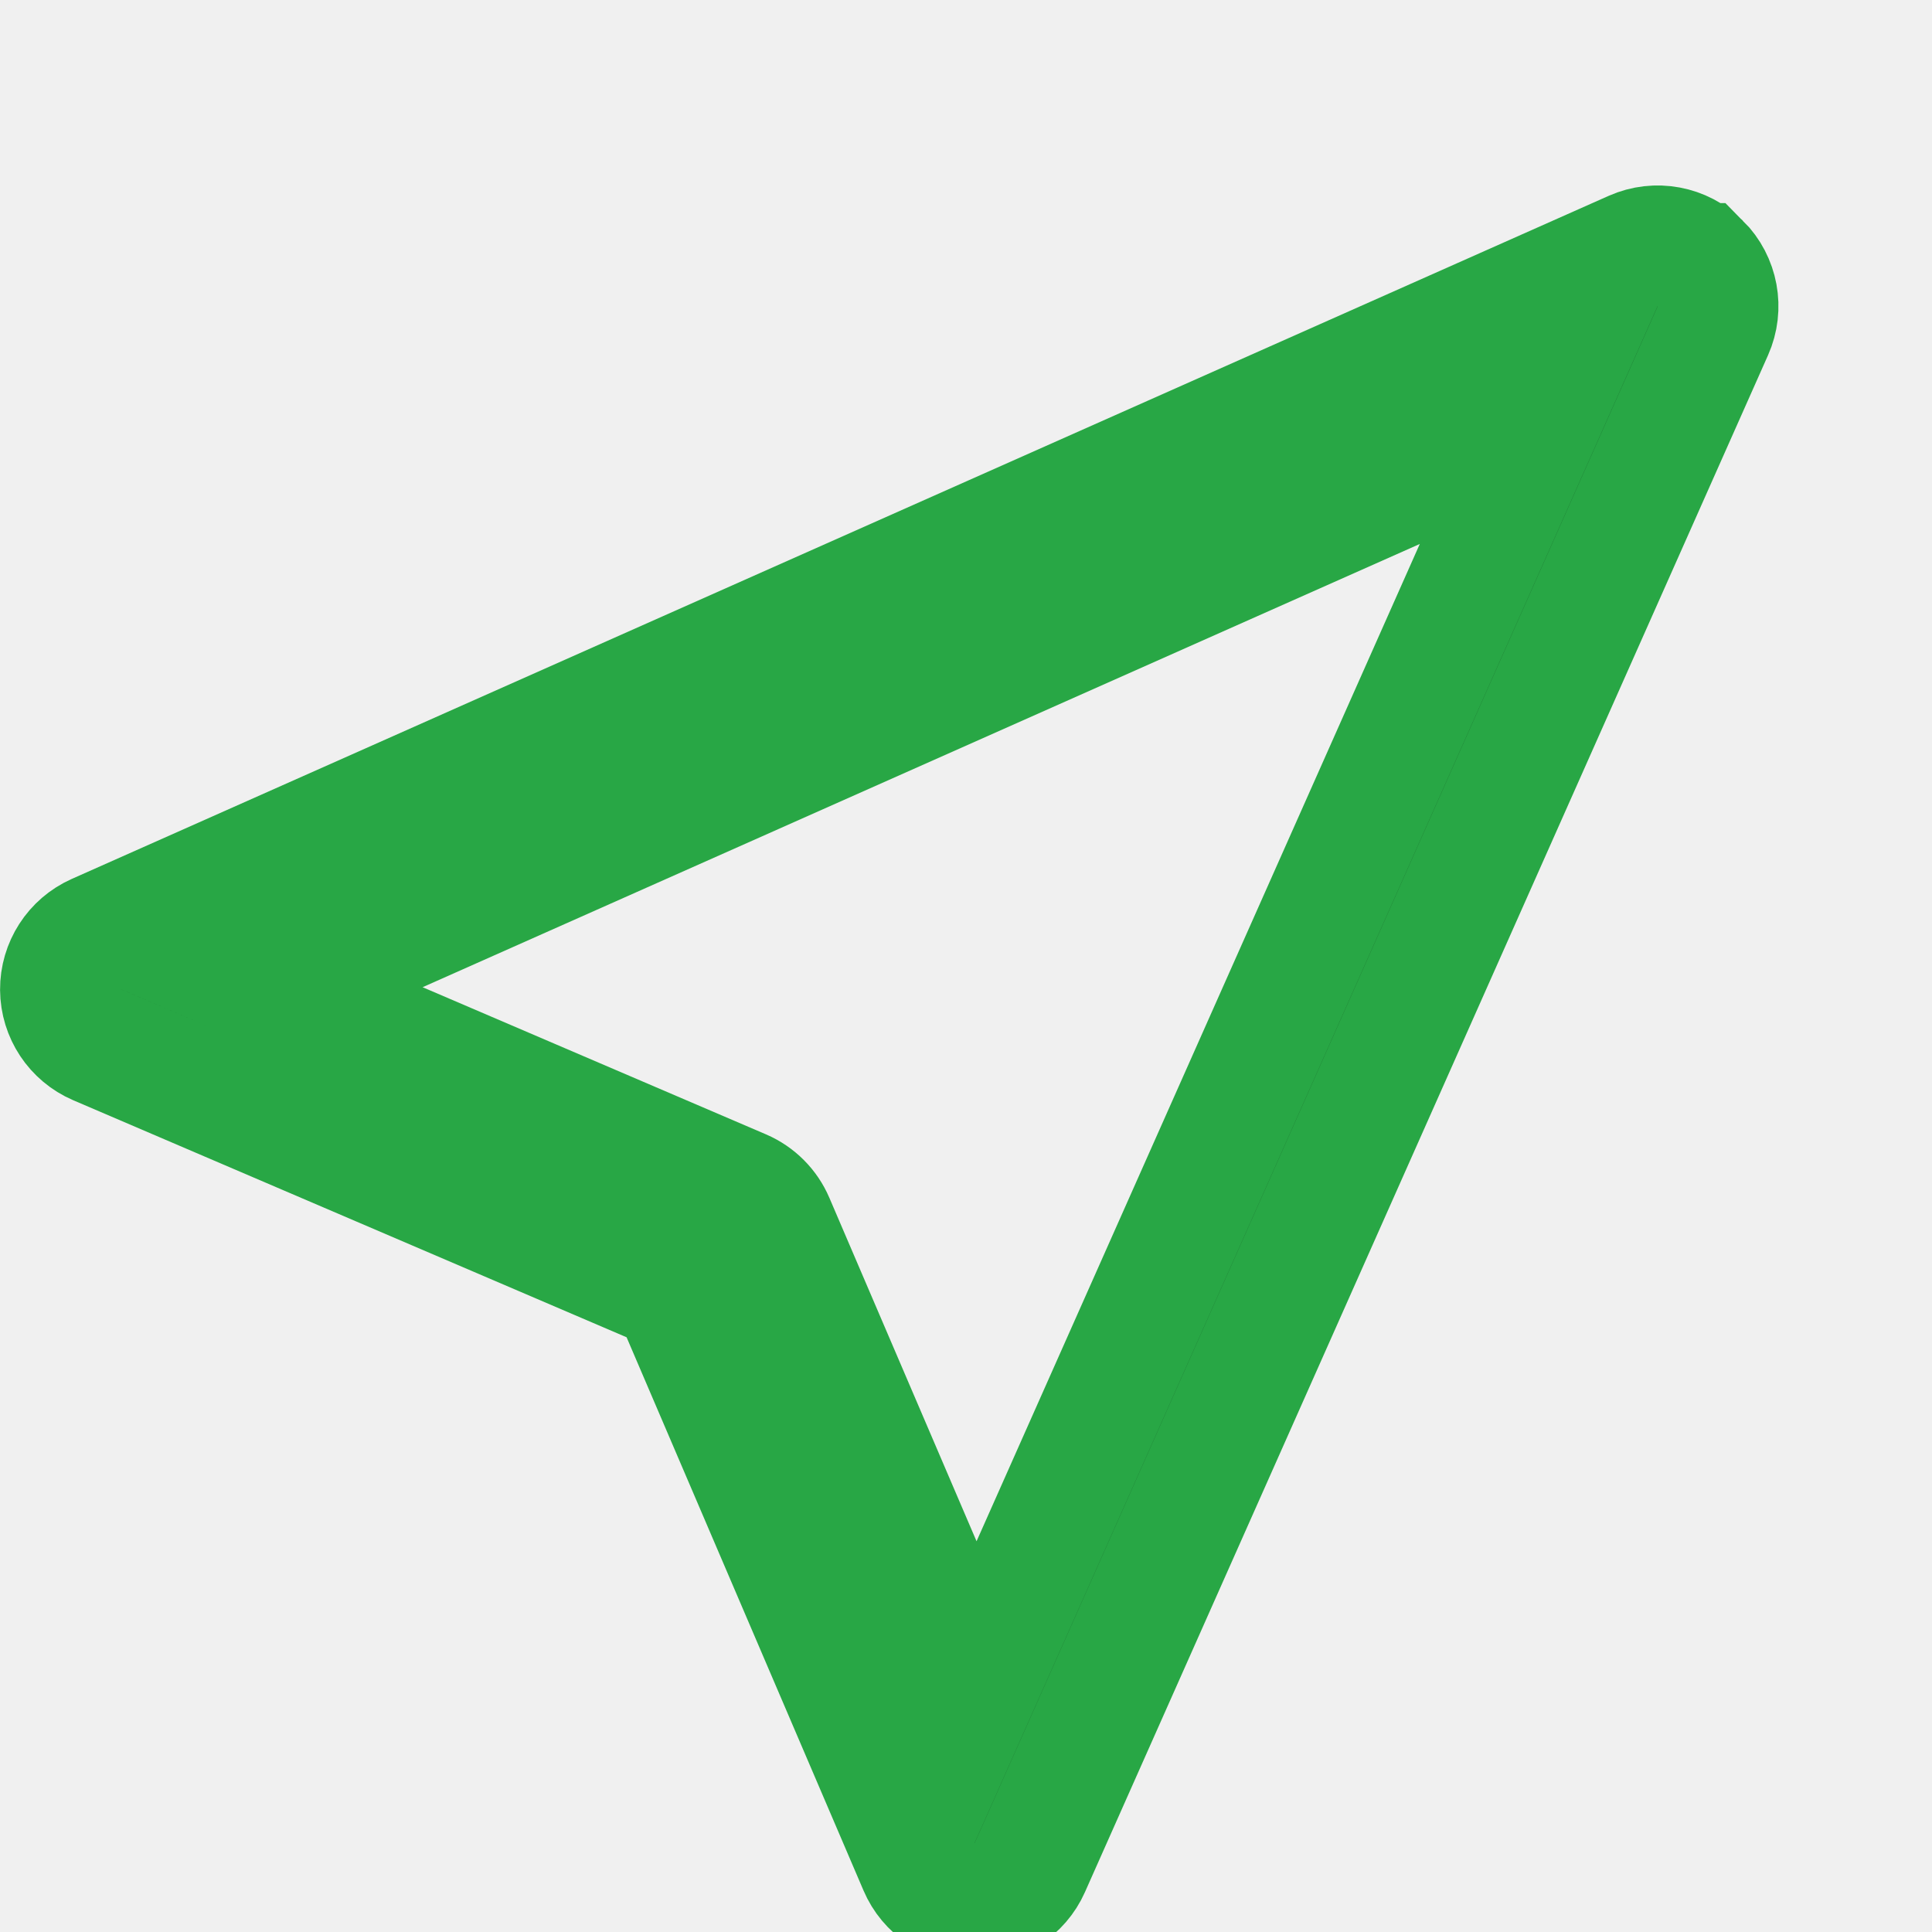
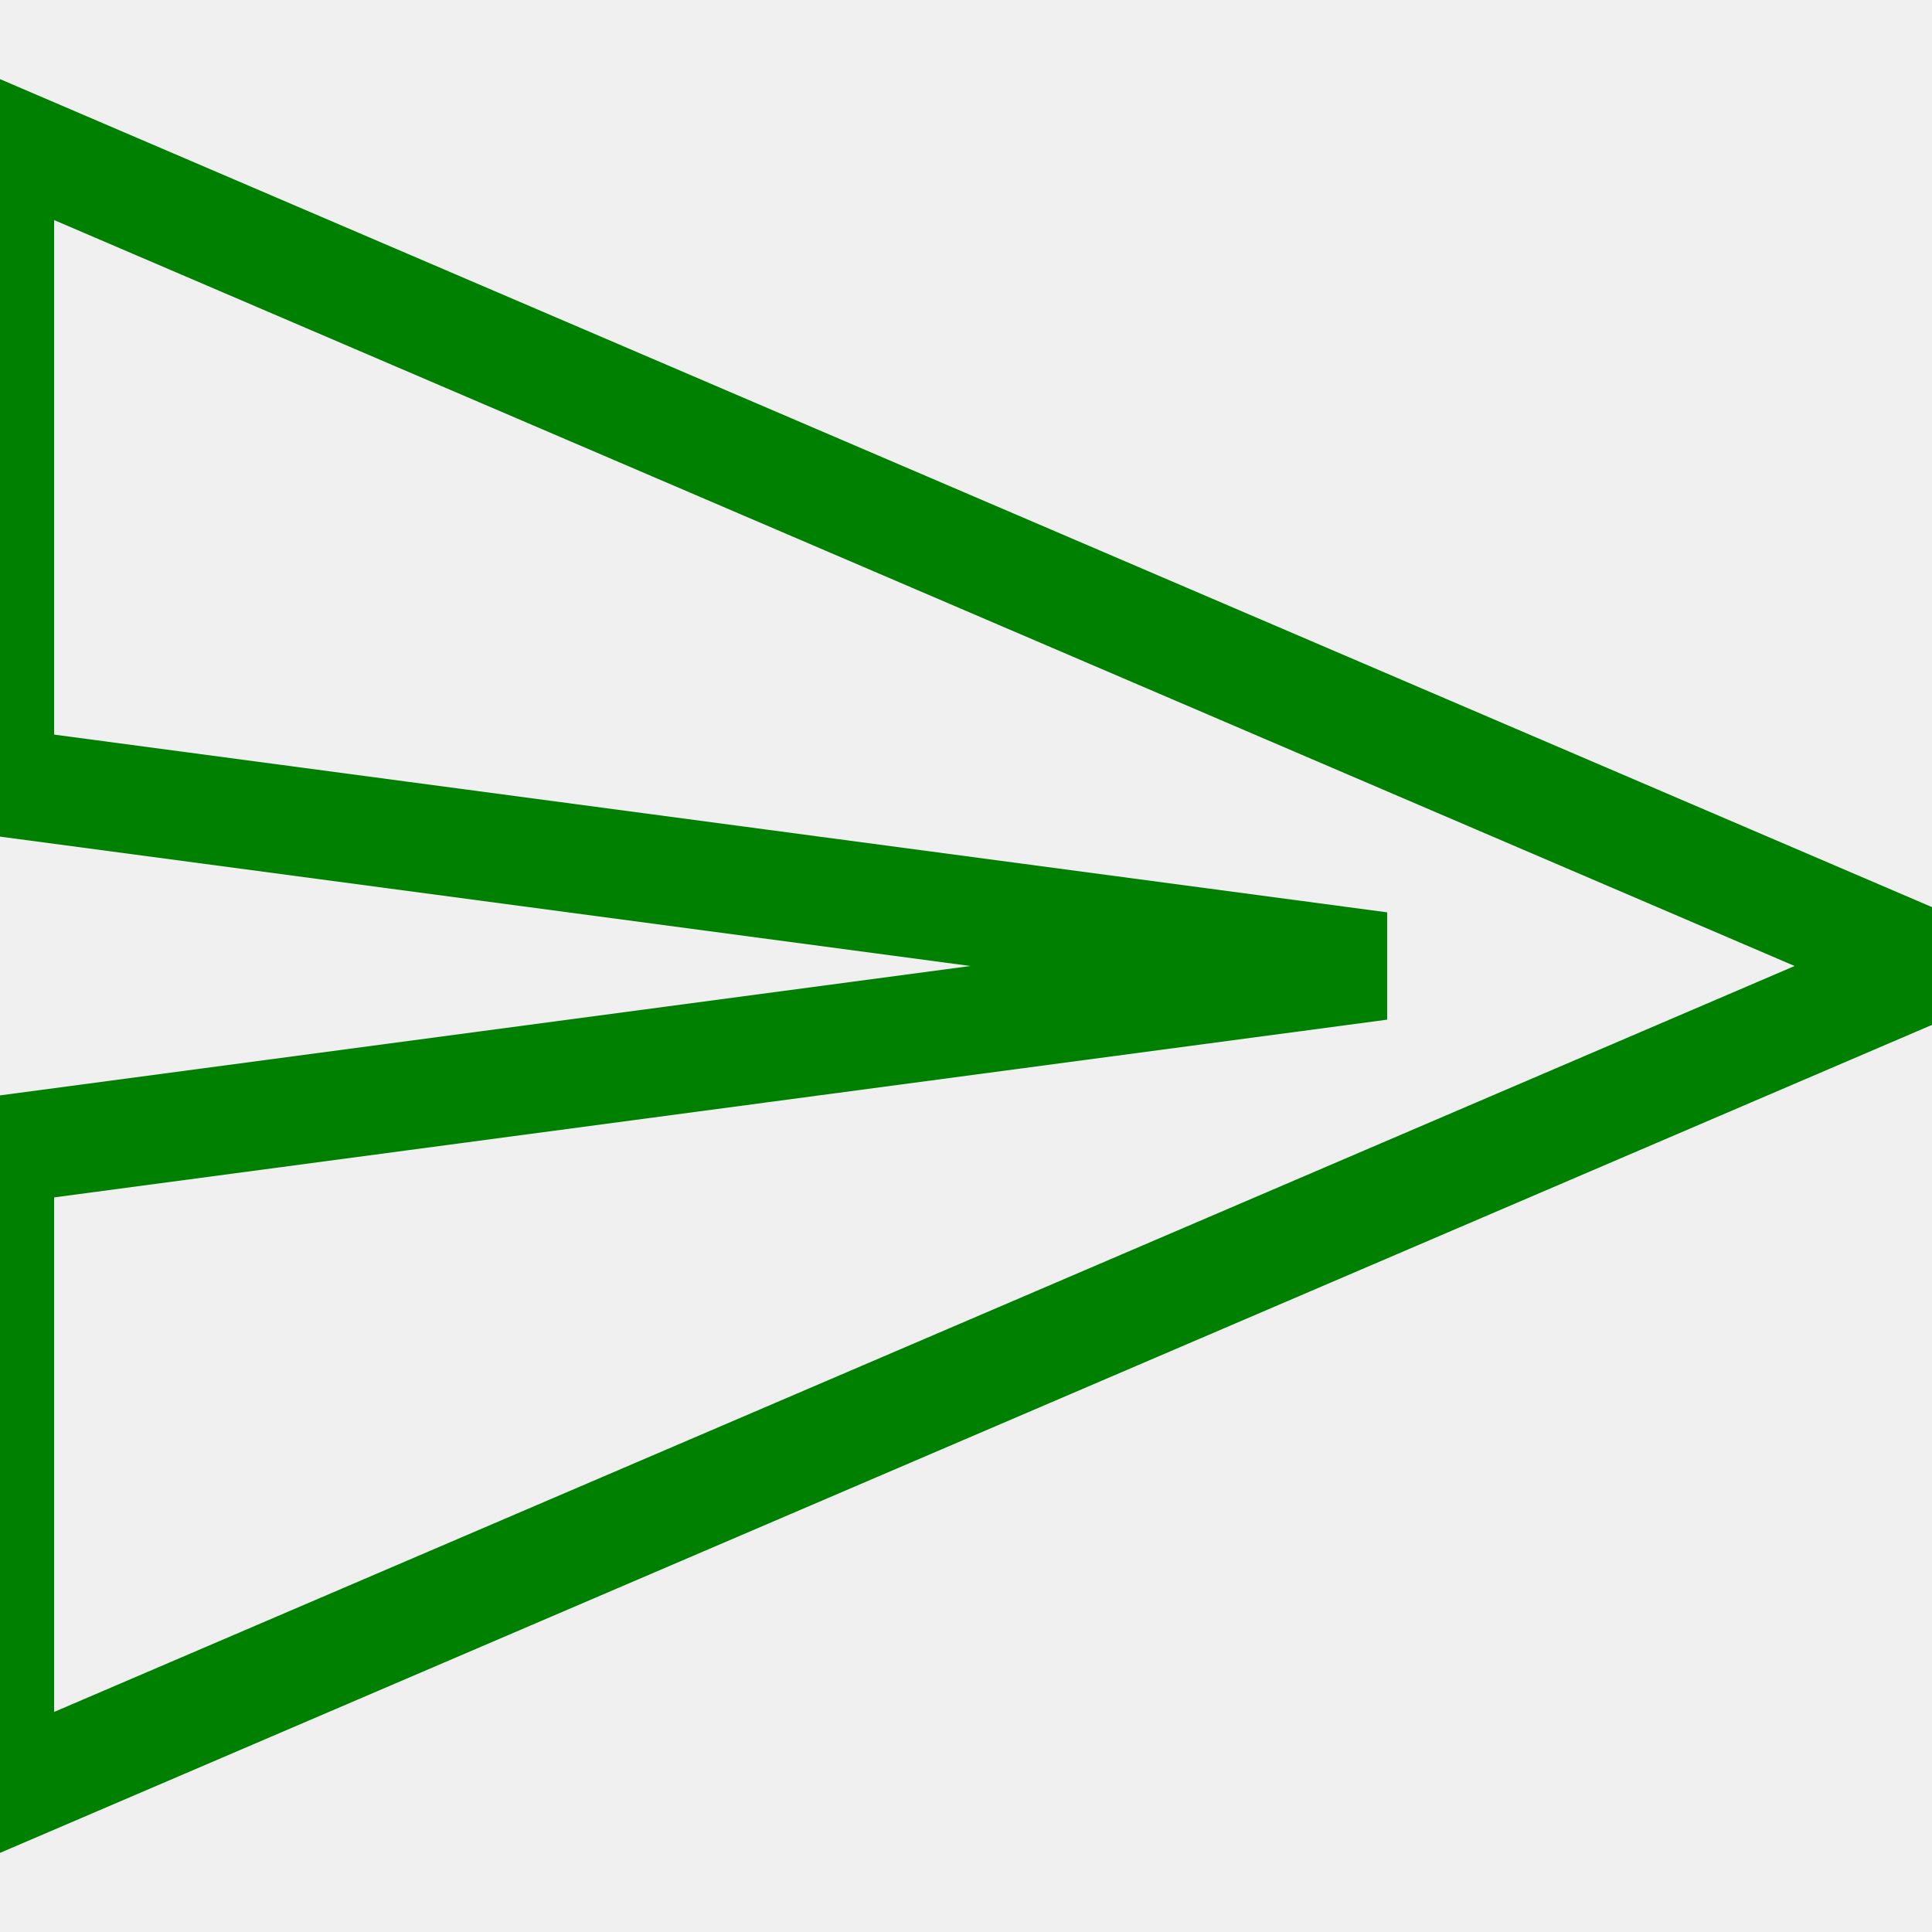
- <svg xmlns="http://www.w3.org/2000/svg" width="16" height="16" fill="currentColor" class="bi bi-cursor" viewBox="0 0 16 16">
-   <path stroke="#28a745" d="M14.082 2.182a.5.5 0 0 1 .103.557L8.528 15.467a.5.5 0 0 1-.917-.007L5.57 10.694.803 8.652a.5.5 0 0 1-.006-.916l12.728-5.657a.5.5 0 0 1 .556.103zM2.25 8.184l3.897 1.67a.5.5 0 0 1 .262.263l1.67 3.897L12.743 3.52 2.25 8.184z" />
+ <svg xmlns="http://www.w3.org/2000/svg" version="1.1" id="Capa_1" x="0px" y="0px" width="535.5px" height="535.5px" viewBox="0 0 535.5 535.5" style="enable-background:new 0 0 535.5 535.5;" xml:space="preserve">
+   <g>
+     <g id="send">
+       <polygon stroke="green" stroke-width="30" fill-opacity="0" fill="white" points="0,497.25 535.5,267.75 0,38.25 0,216.75 382.5,267.75 0,318.75   " />
+     </g>
+   </g>
+   <g>
+ </g>
+   <g>
+ </g>
+   <g>
+ </g>
+   <g>
+ </g>
+   <g>
+ </g>
+   <g>
+ </g>
+   <g>
+ </g>
+   <g>
+ </g>
+   <g>
+ </g>
+   <g>
+ </g>
+   <g>
+ </g>
+   <g>
+ </g>
+   <g>
+ </g>
+   <g>
+ </g>
+   <g>
+ </g>
</svg>
